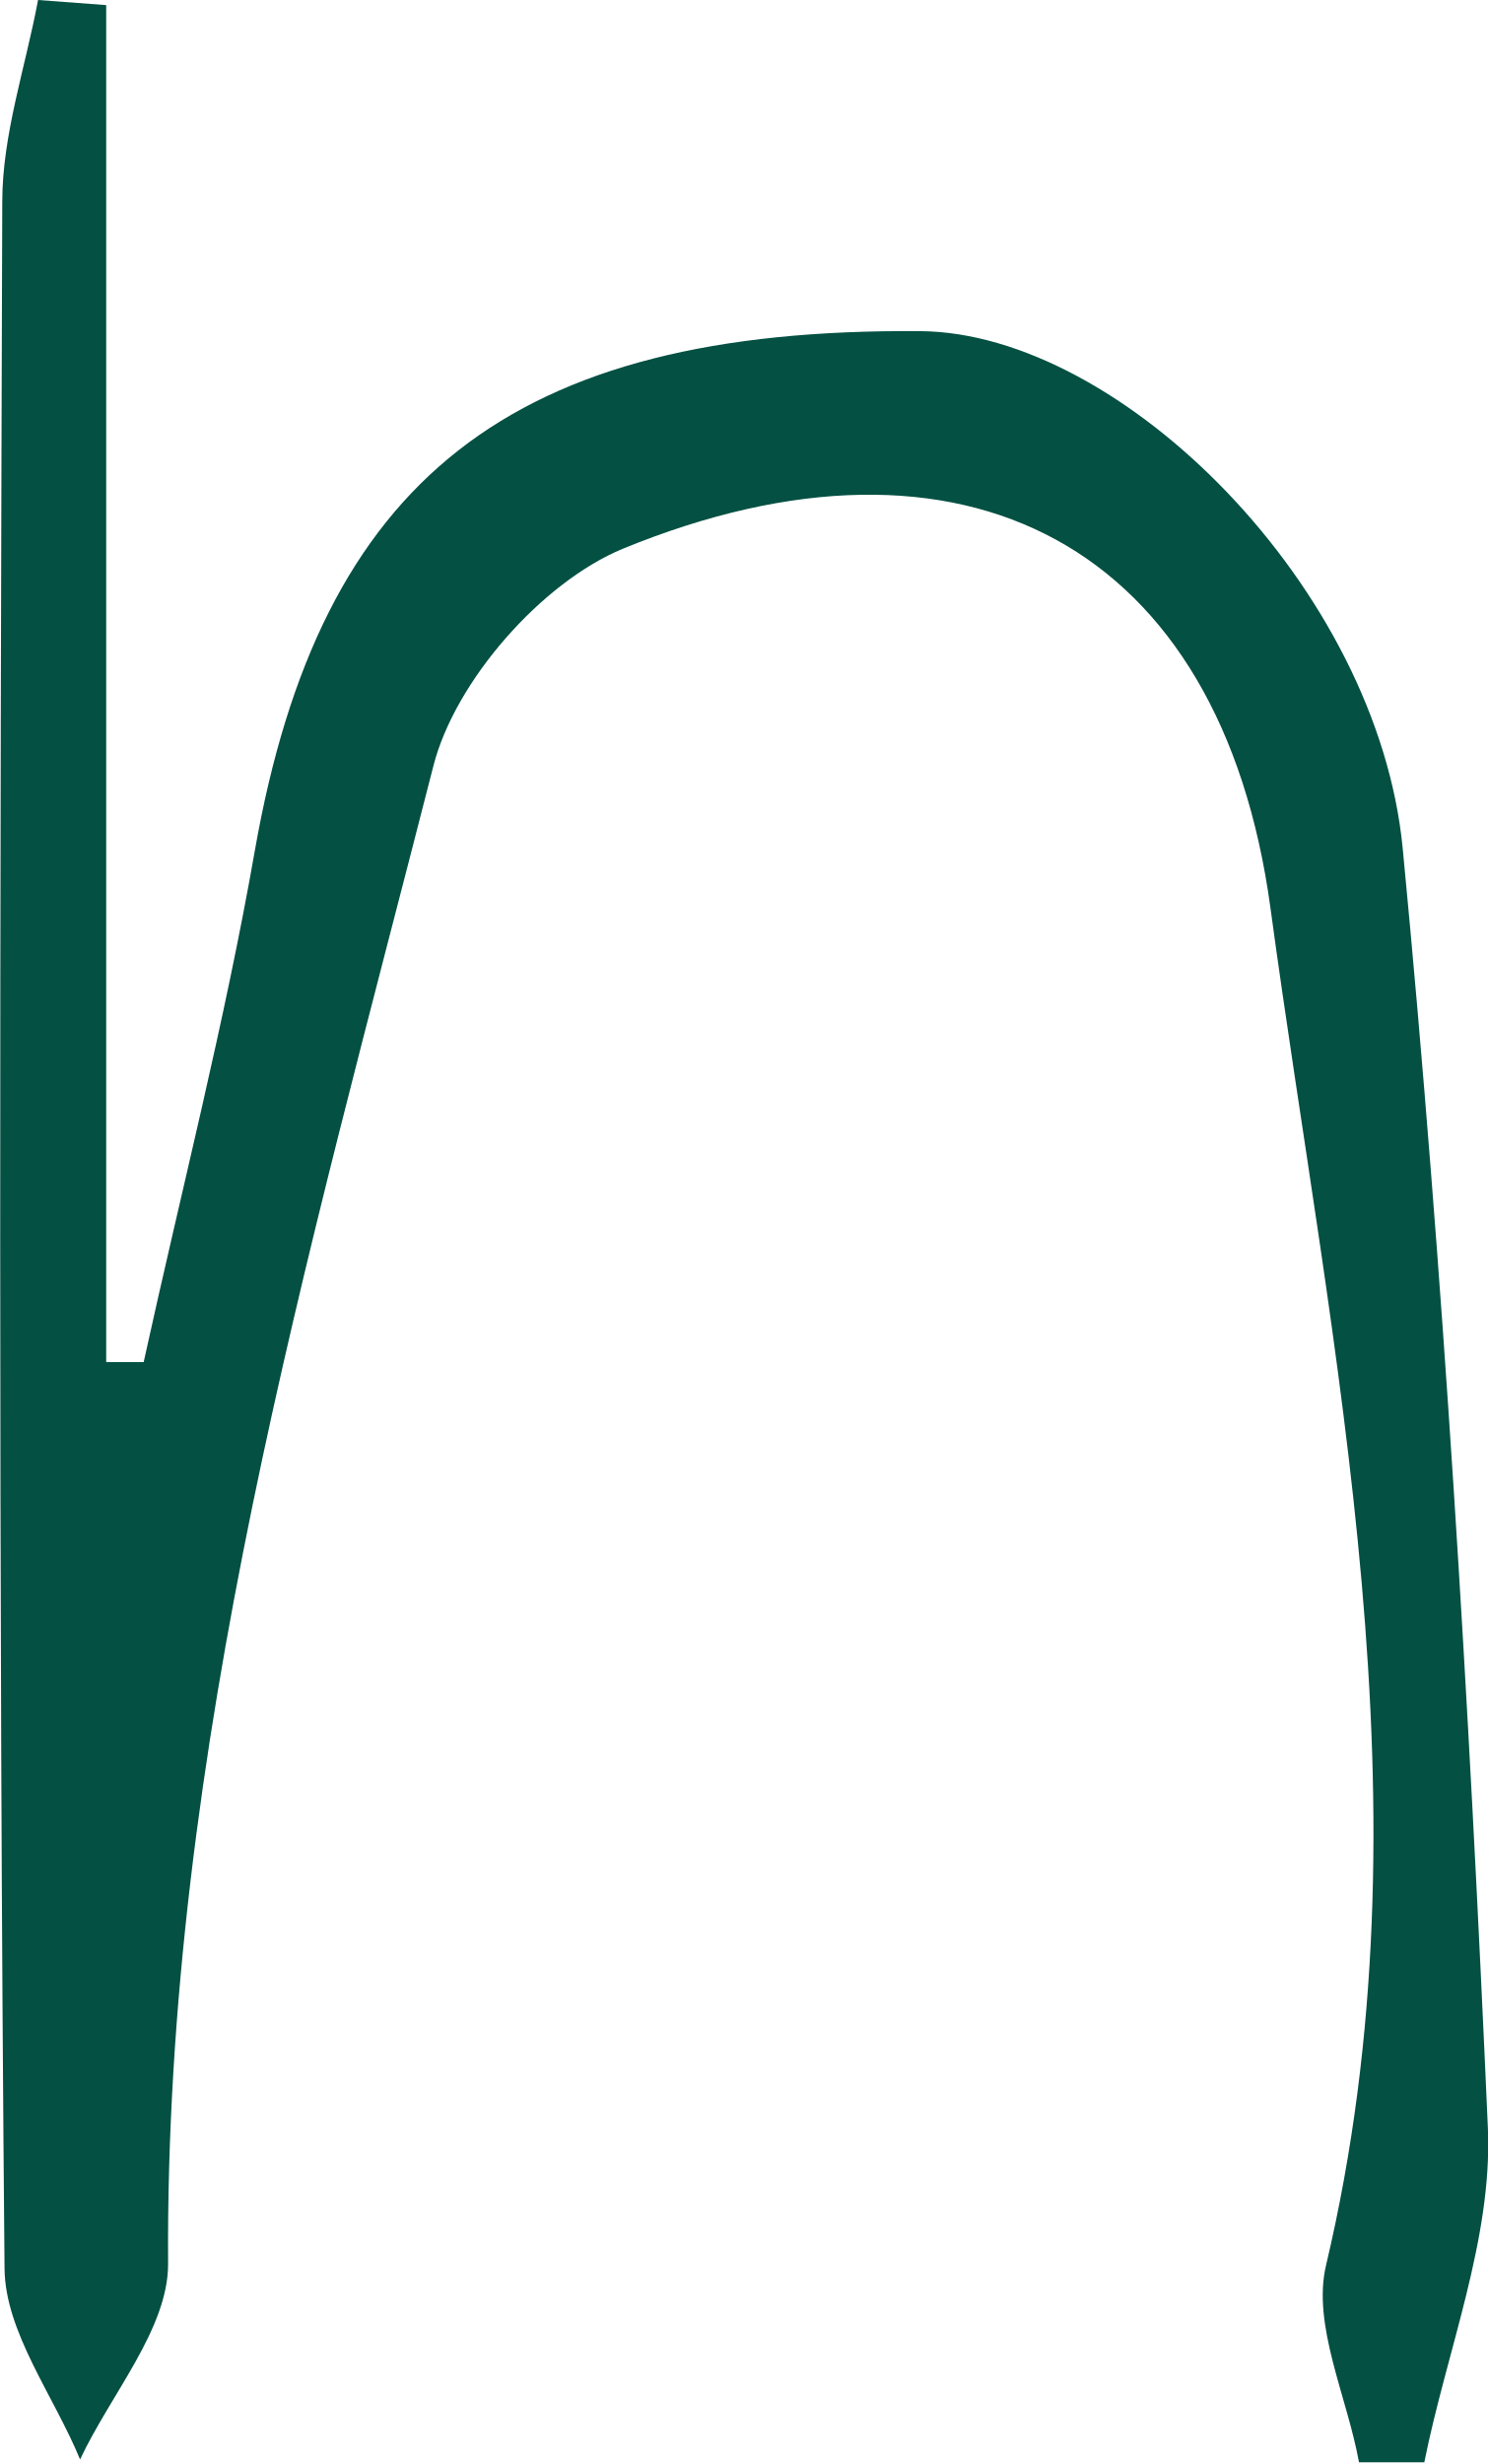
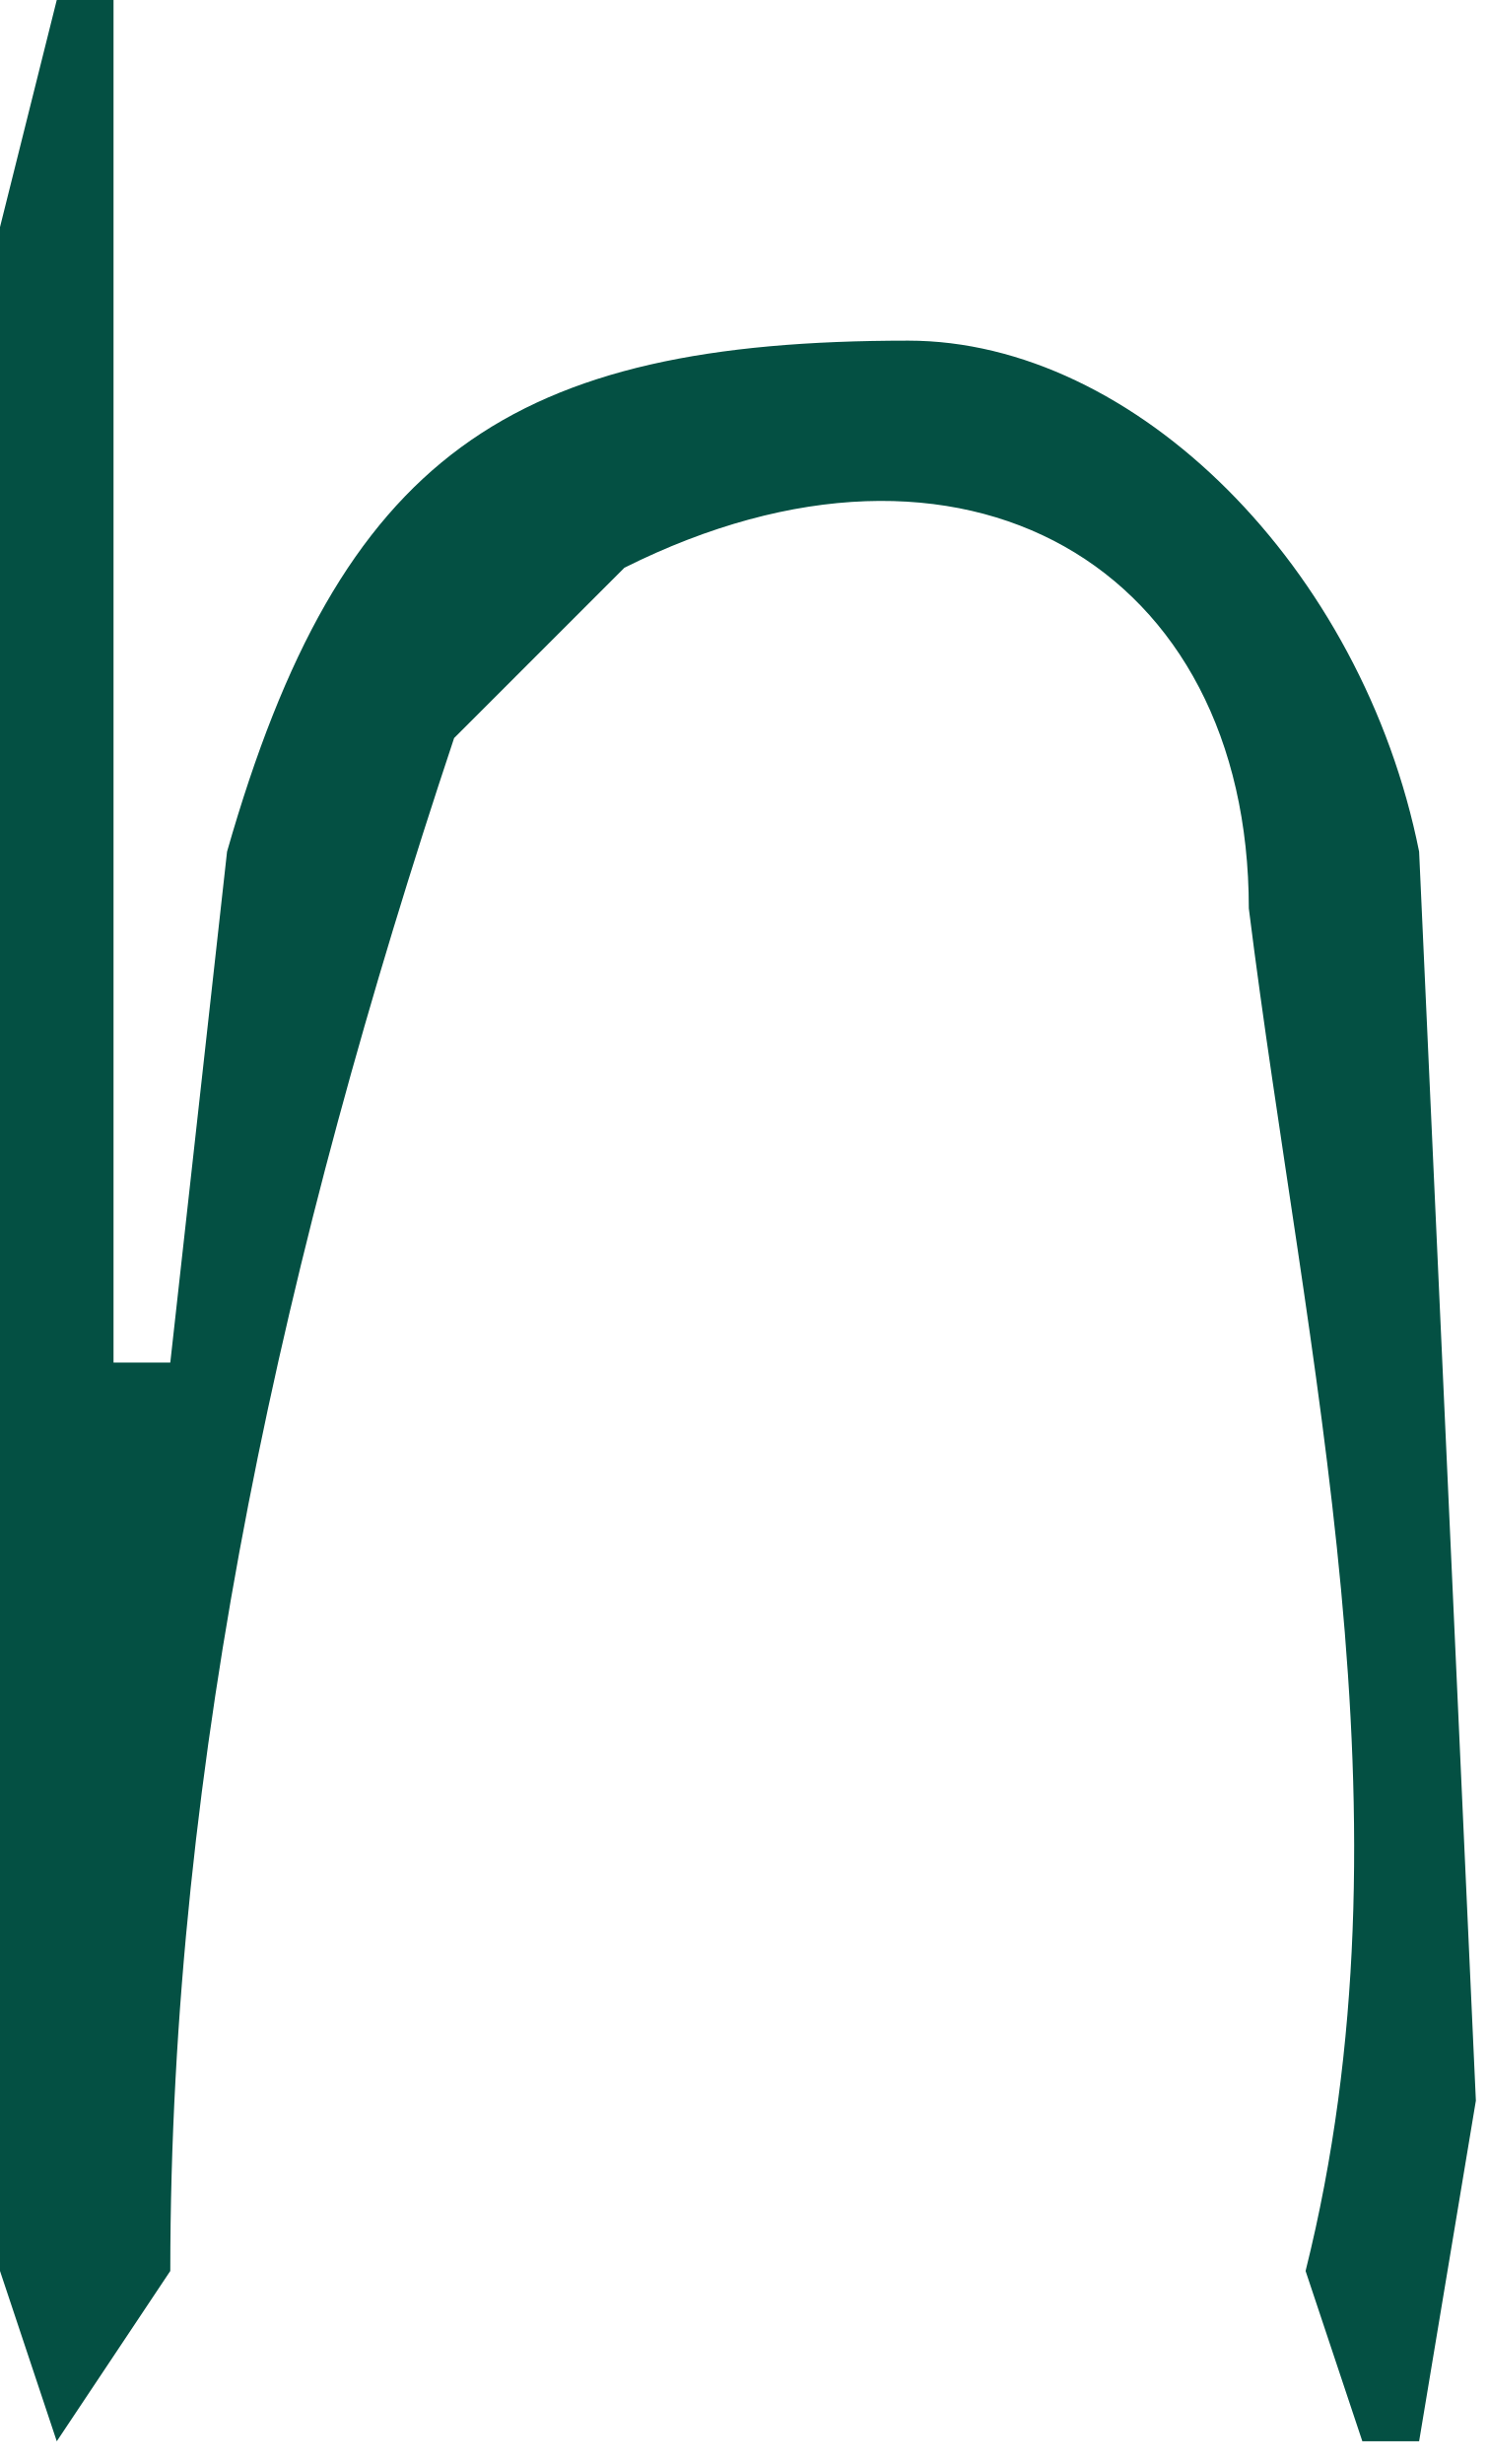
- <svg xmlns="http://www.w3.org/2000/svg" id="Layer_2" data-name="Layer 2" viewBox="0 0 26.2 43.38">
-   <defs>
-     <style>
-       .cls-1 {
-         fill: #045043;
-         stroke-width: 0px;
-       }
-     </style>
-   </defs>
-   <g id="Layer_1-2" data-name="Layer 1">
-     <path class="cls-1" d="M1.87.09v23.89c.22,0,.44,0,.66,0,.66-3.01,1.43-5.99,1.96-9.02,1.15-6.52,4.5-9.19,11.72-9.13,3.54.03,8.05,4.53,8.49,9.11.72,7.49,1.17,15.02,1.5,22.54.08,1.94-.73,3.92-1.12,5.87-.38,0-.77,0-1.15,0-.21-1.16-.83-2.42-.58-3.47,1.91-8.07.09-16-.98-23.9-.87-6.39-5.4-8.78-11.4-6.32-1.43.59-2.96,2.33-3.34,3.83-2.21,8.66-4.73,17.29-4.67,26.37,0,1.14-1.01,2.29-1.55,3.44-.46-1.12-1.32-2.24-1.33-3.36C-.03,27.83,0,15.69.04,3.55c0-1.18.41-2.37.63-3.55.4.03.8.06,1.2.09Z" />
-   </g>
+ <svg xmlns="http://www.w3.org/2000/svg" data-name="favicon" viewBox="0 0 26.2 43.4">
+   <path d="M2 0v24h1l1-9c2-7 5-9 12-9 4 0 8 4 9 9l1 22-1 6h-1l-1-3c2-8 0-16-1-24 0-6-5-9-11-6l-3 3c-3  9-5 18-5 27l-2 3-1-3V4l1-4h1Z" style="fill:#045043;stroke-width:0" data-name="Layer 1" />
</svg>
